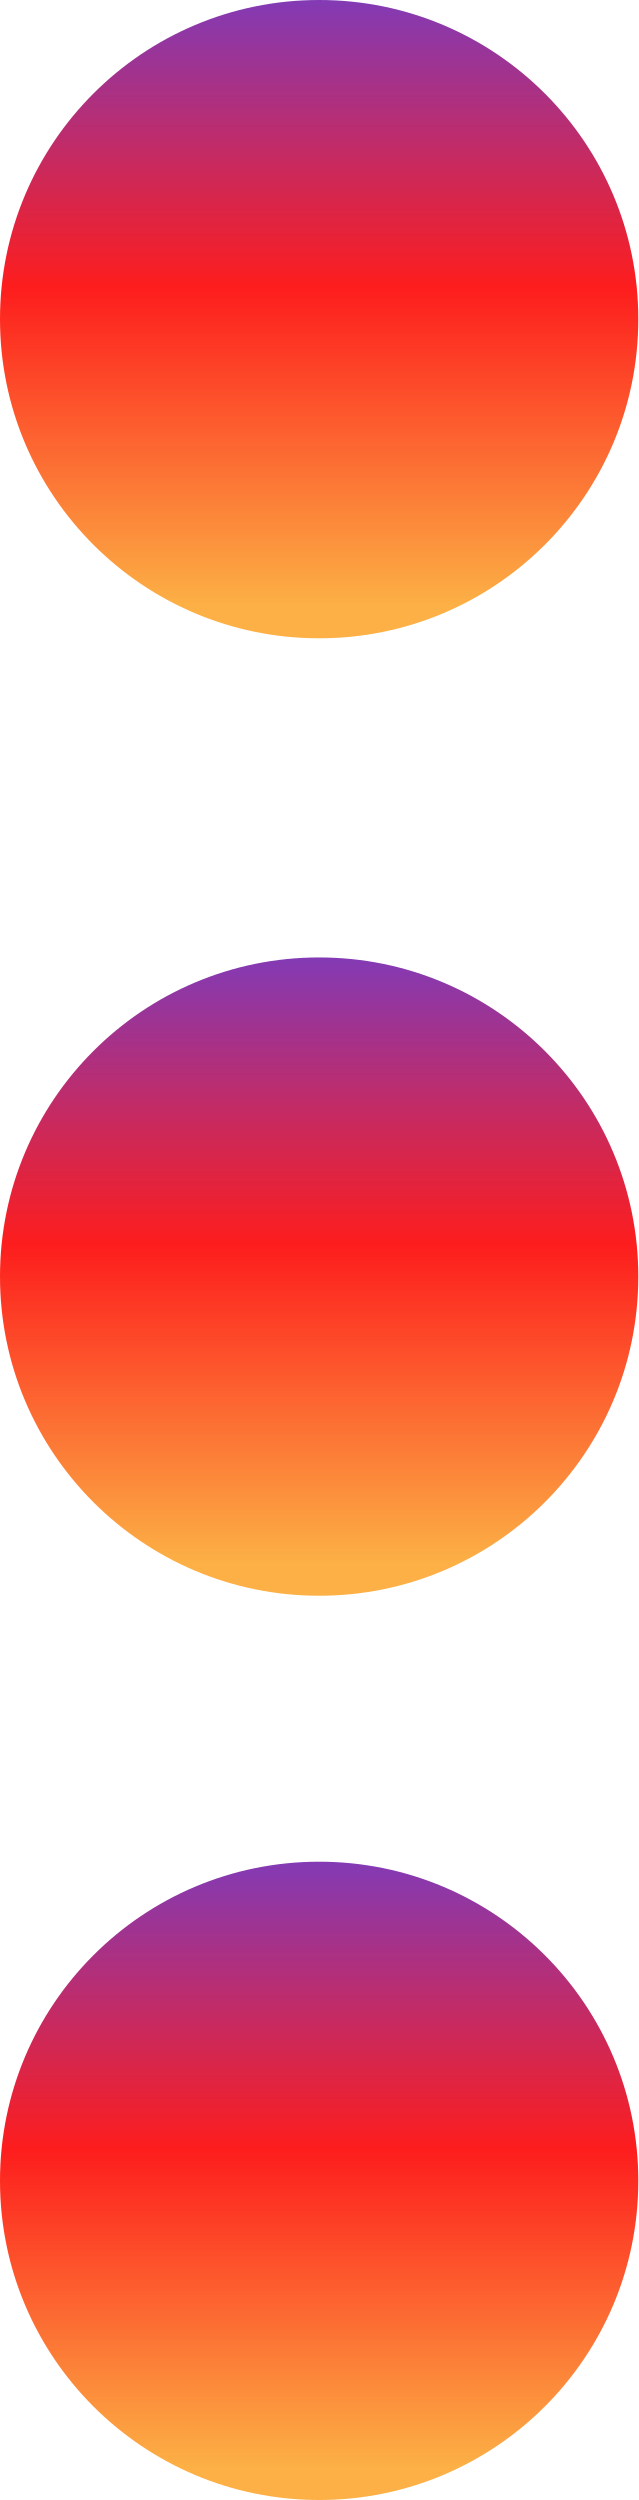
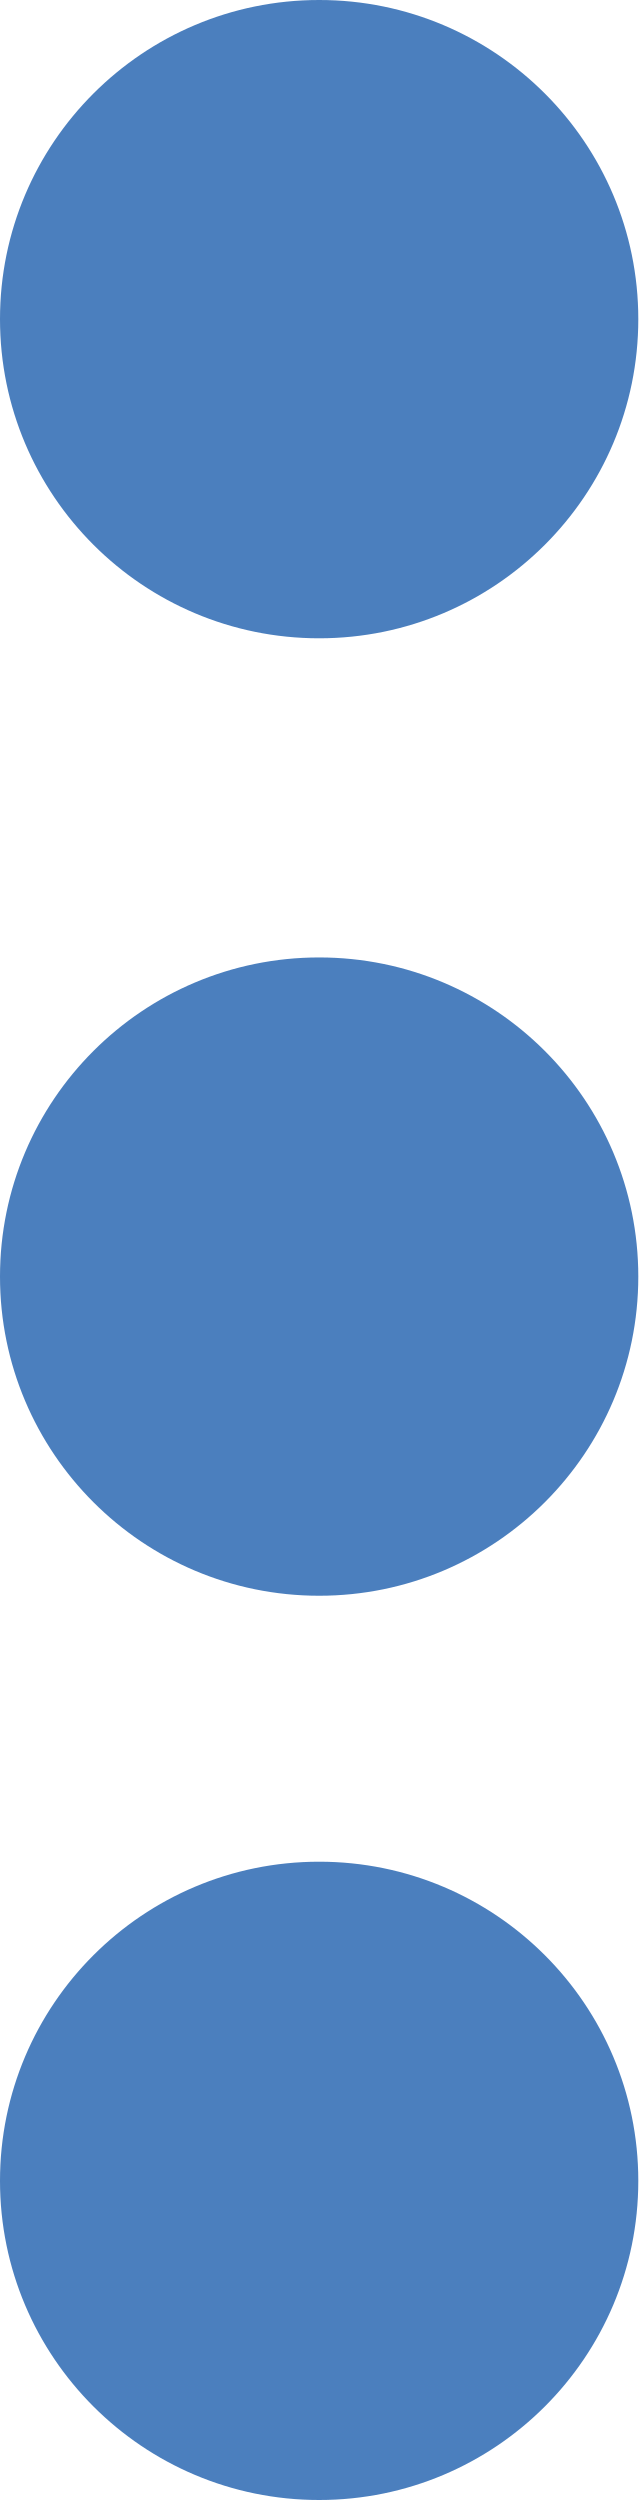
- <svg xmlns="http://www.w3.org/2000/svg" width="12" height="47" viewBox="0 0 12 47" fill="url('#myGradient')">
-   <linearGradient id="myGradient" gradientTransform="rotate(90)">
-     <stop offset="0%" stop-color="rgba(131,58,180,1)" />
-     <stop offset="45%" stop-color="rgba(253,29,29,1)" />
-     <stop offset="95%" stop-color="rgba(252,176,69,1)" />
-   </linearGradient>
-   <circle cx="6" cy="6" r="6" fill="url('#myGradient')" />
-   <circle cx="6" cy="24" r="6" fill="url('#myGradient')" />
-   <circle cx="6" cy="41" r="6" fill="url('#myGradient')" />
+ <svg xmlns="http://www.w3.org/2000/svg" width="12" height="47" viewBox="0 0 12 47" fill="#4b7fbe">
+   <circle cx="6" cy="6" r="6" fill="#4b7fbe" />
+   <circle cx="6" cy="24" r="6" fill="#4b7fbe" />
+   <circle cx="6" cy="41" r="6" fill="#4b7fbe" />
</svg>
